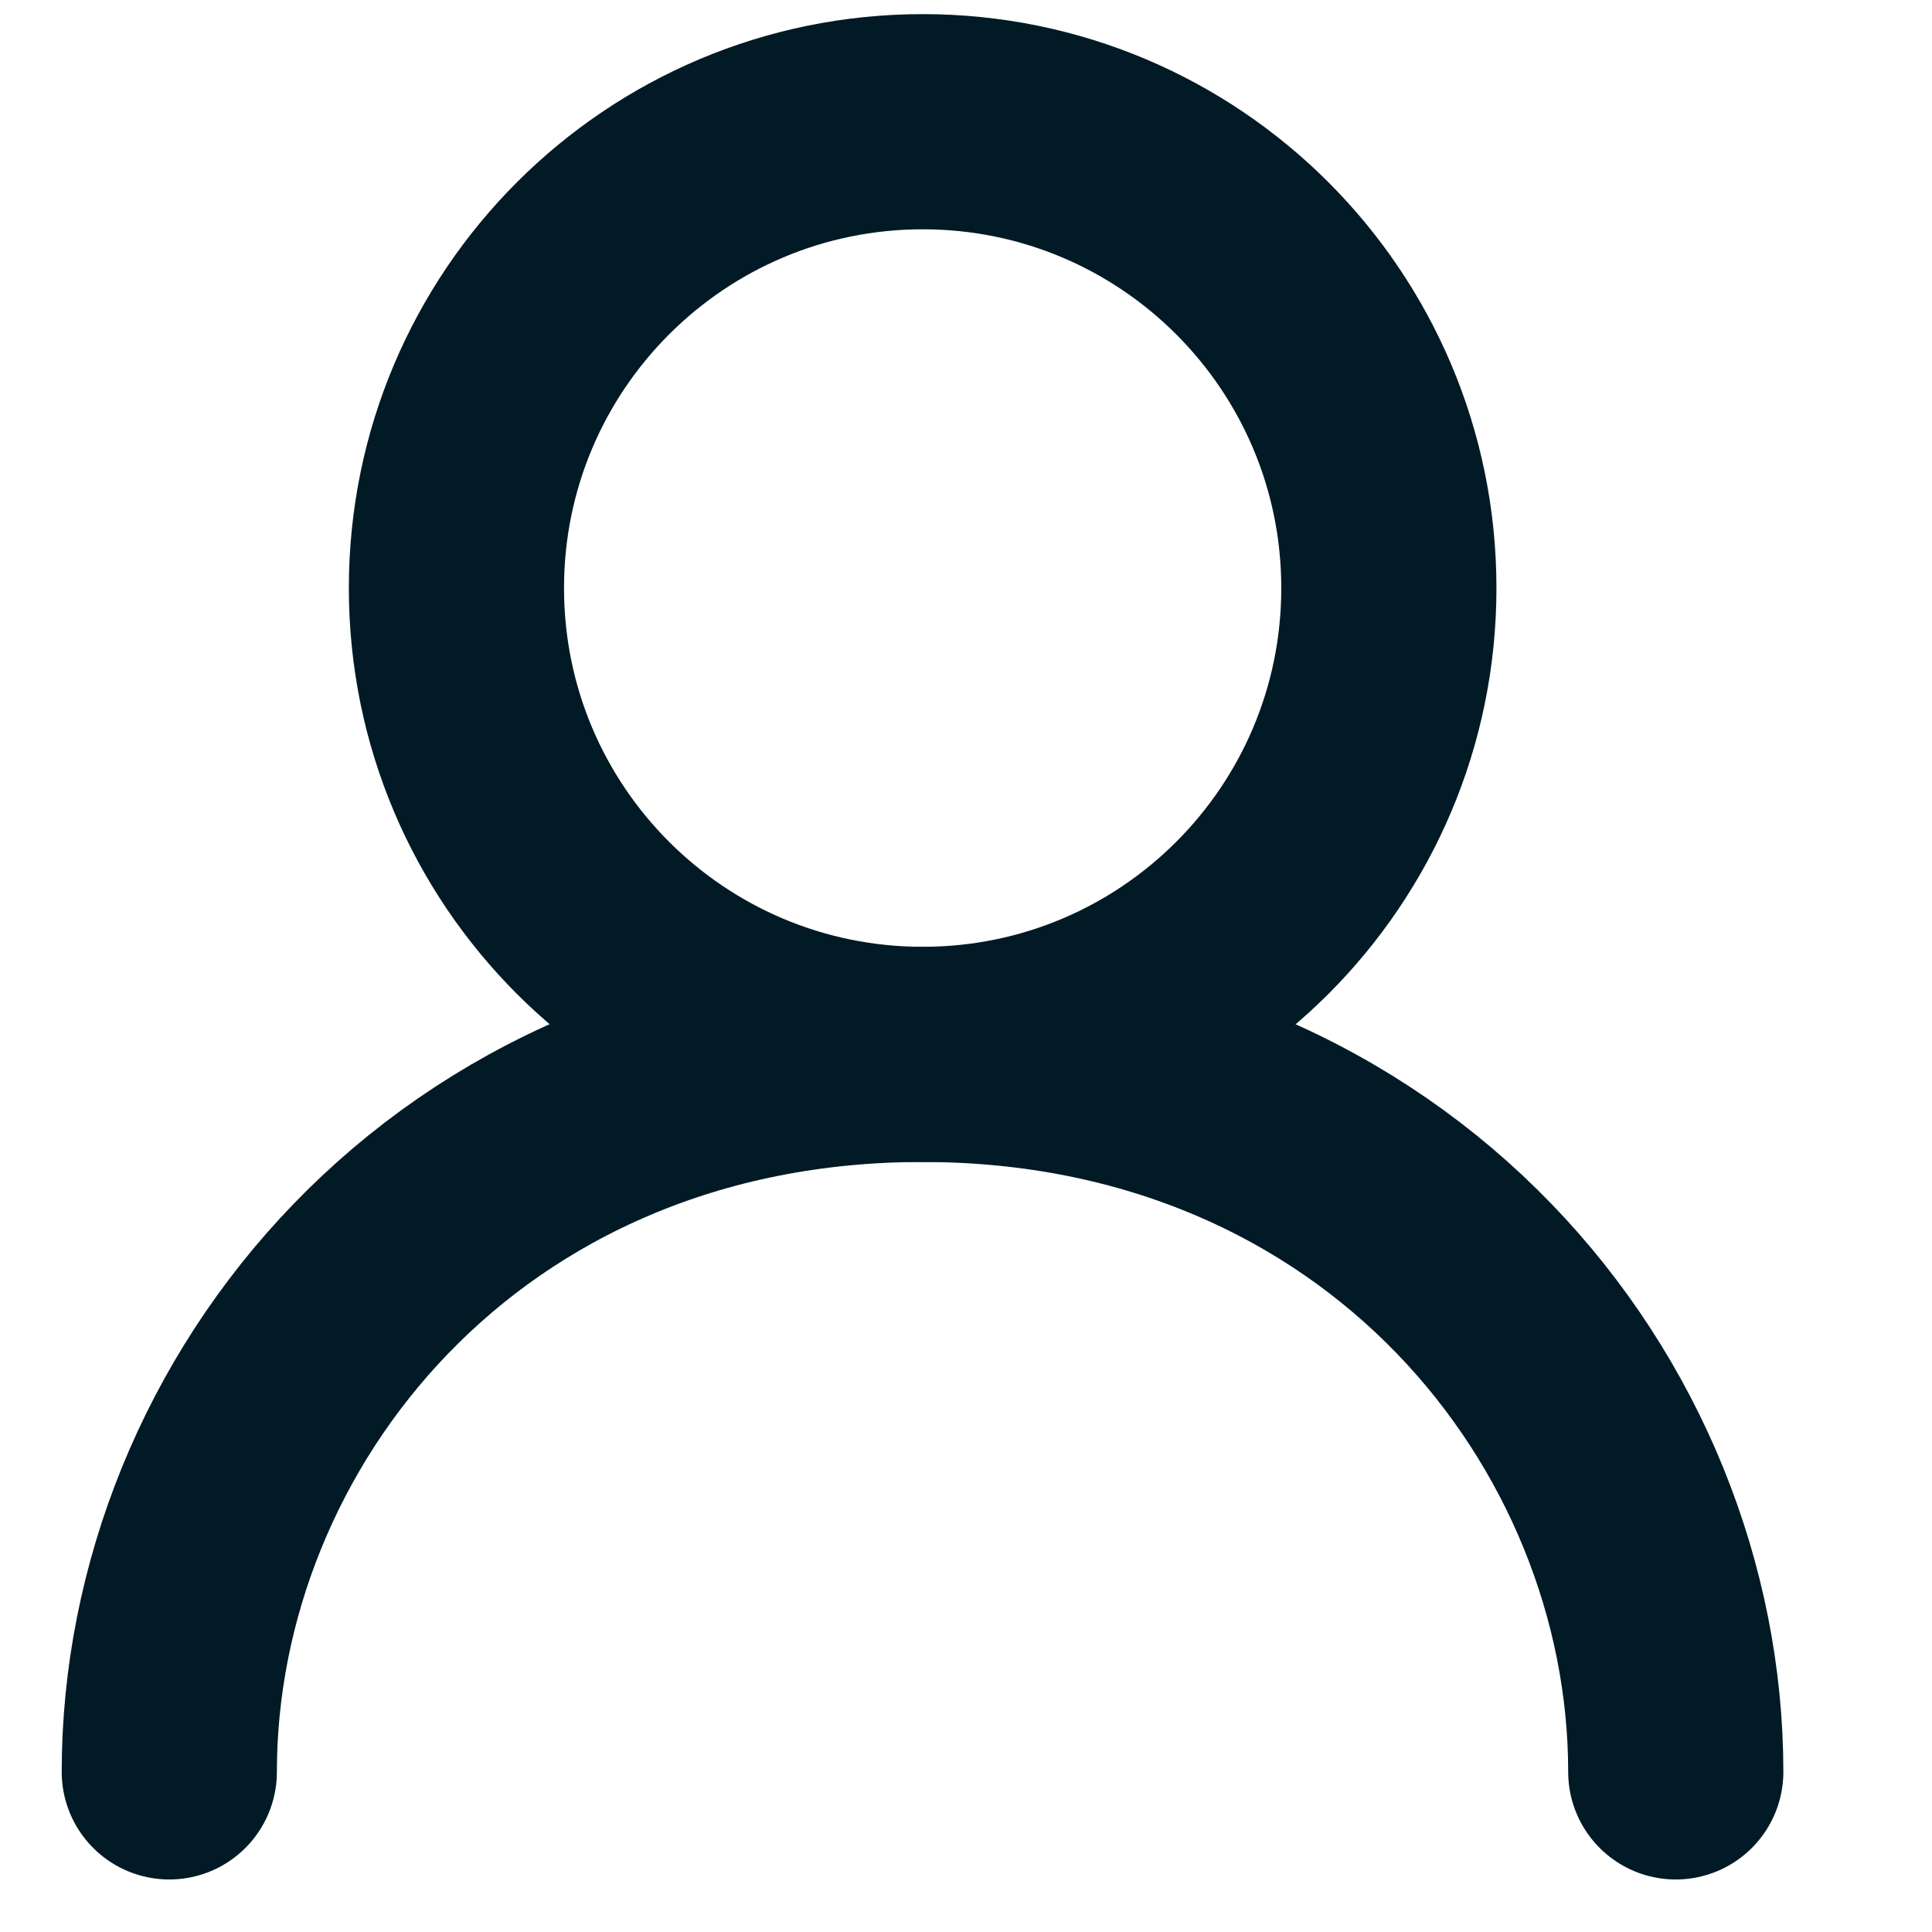
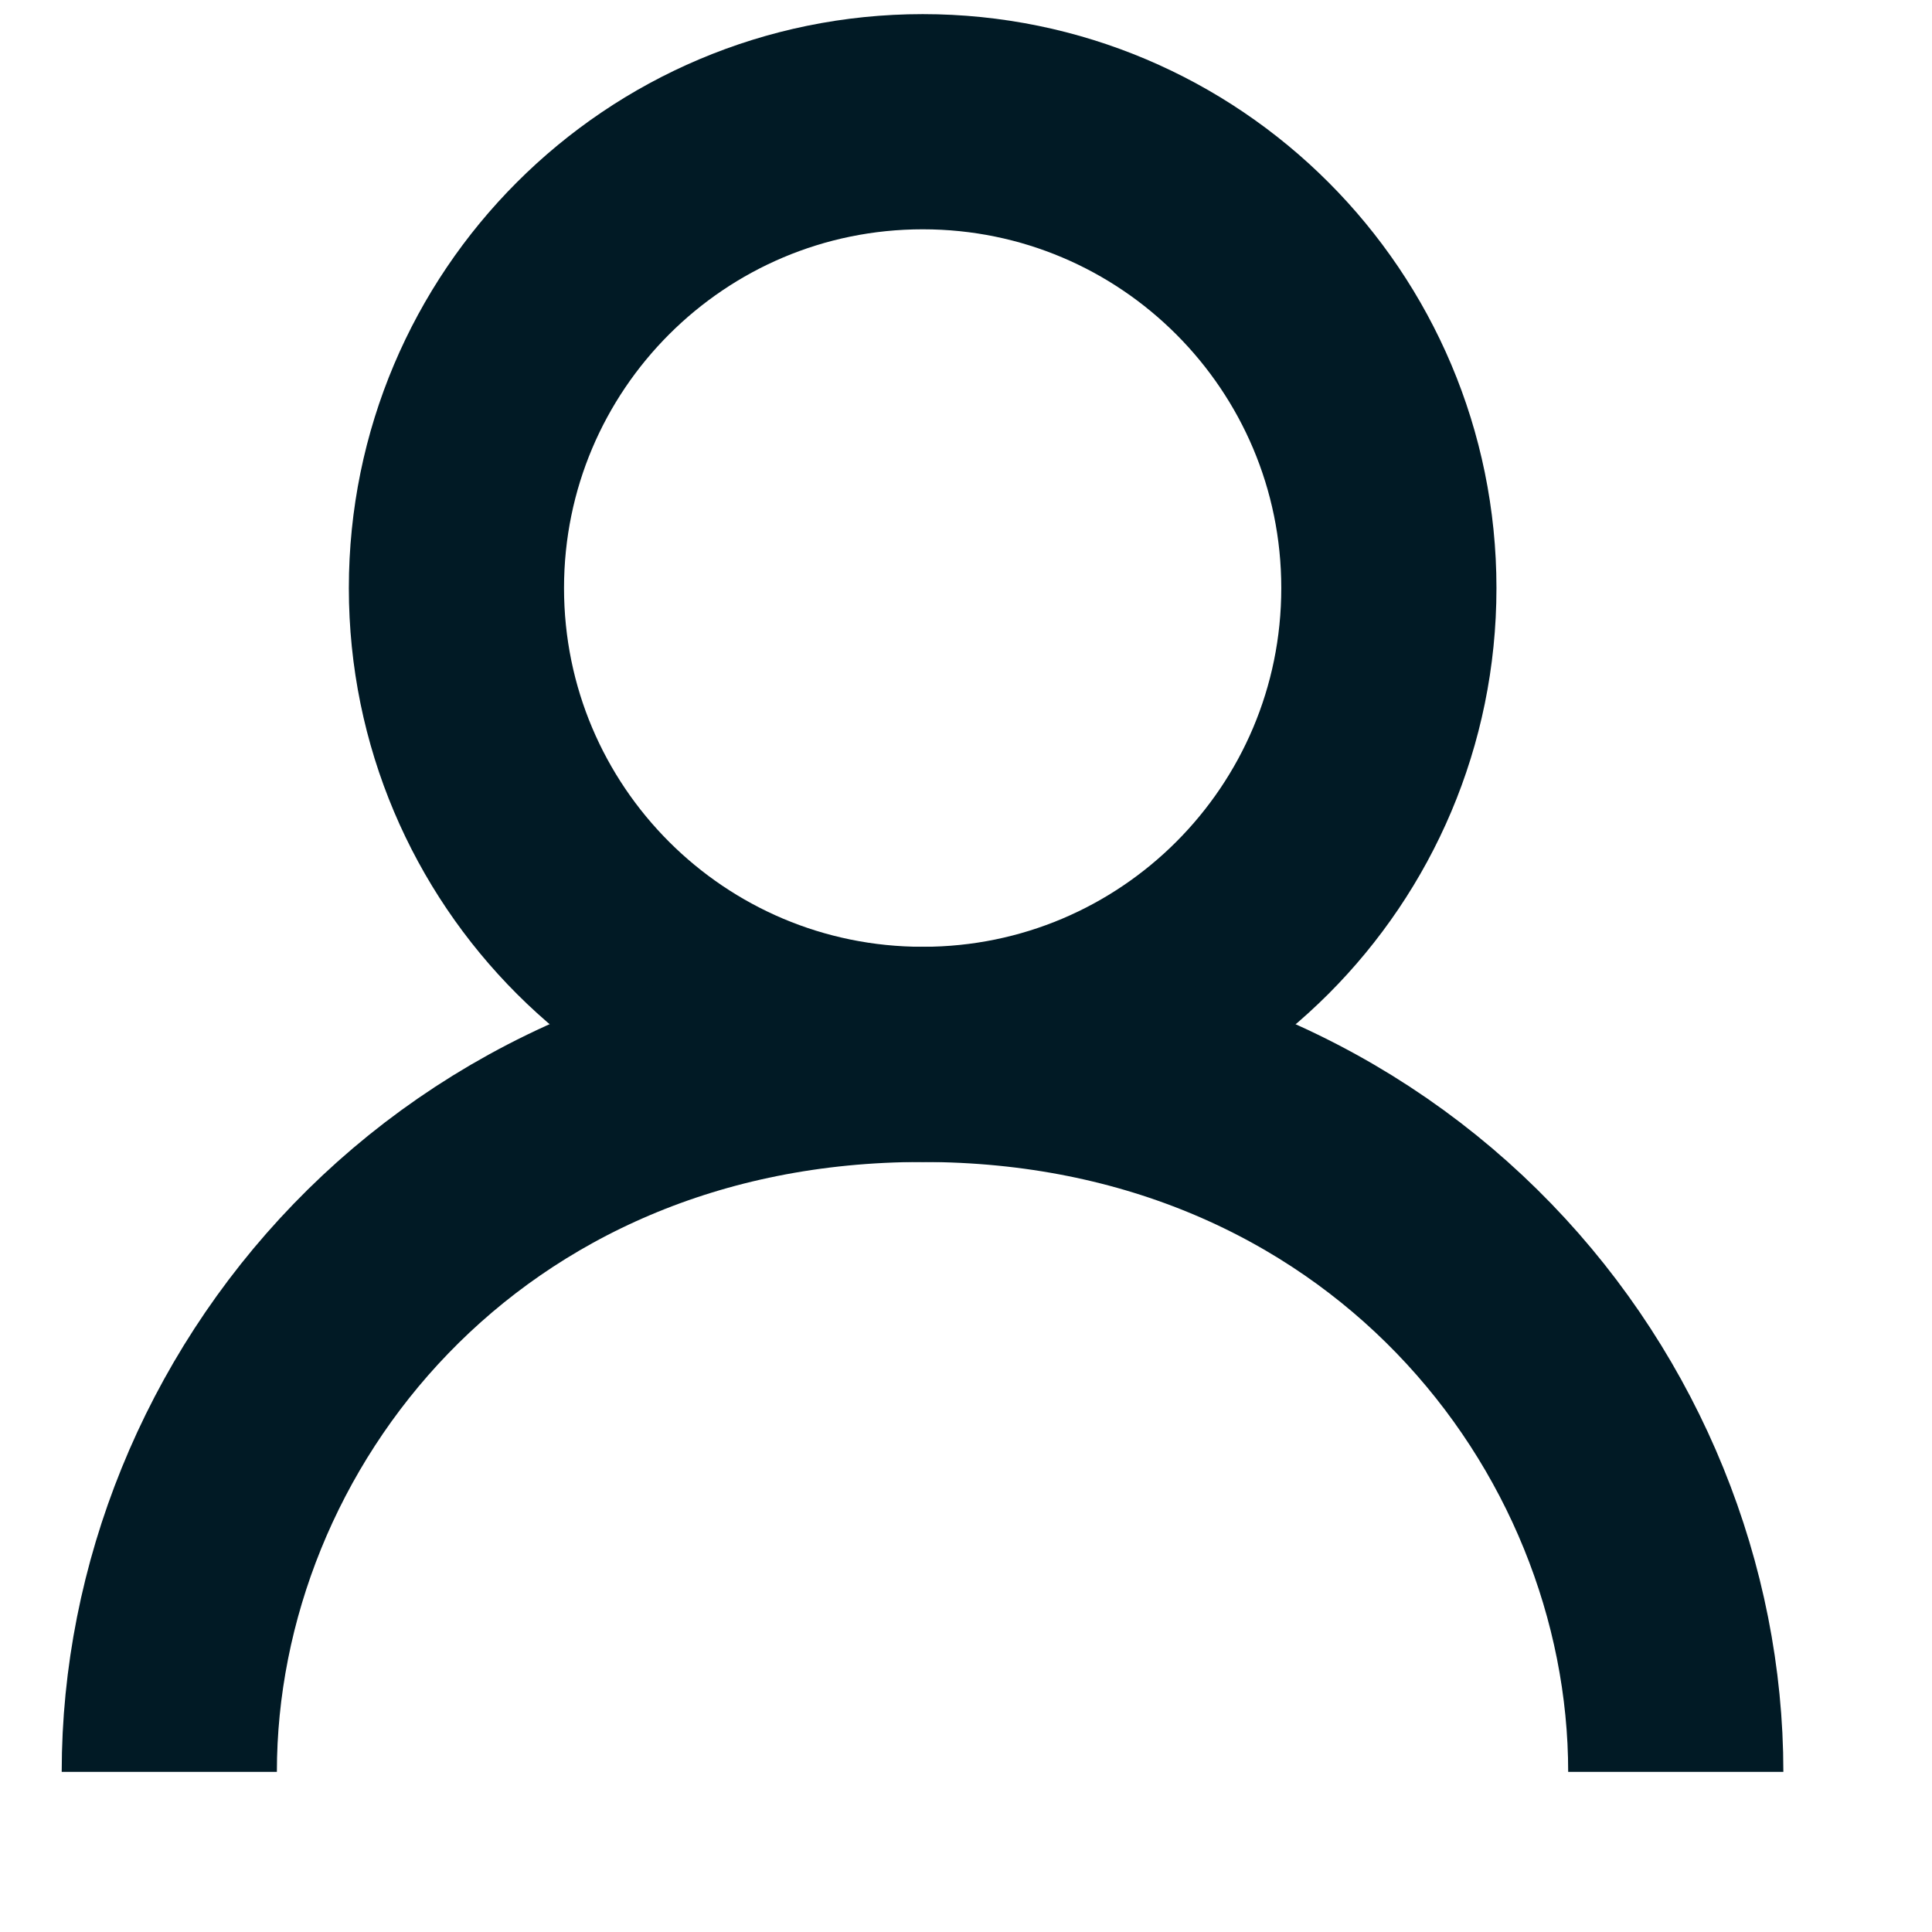
<svg xmlns="http://www.w3.org/2000/svg" width="8" height="8" viewBox="0 0 8 8" fill="none">
  <g id="Group">
-     <path id="Vector" d="M3.821 4.366C4.887 4.366 5.751 3.502 5.751 2.435C5.751 1.369 4.887 0.504 3.821 0.504C2.754 0.504 1.89 1.369 1.89 2.435C1.89 3.502 2.754 4.366 3.821 4.366Z" stroke="#011A25" stroke-width="0.891" stroke-linecap="round" stroke-linejoin="round" />
-     <path id="Vector_2" d="M0.701 7.337C0.701 5.851 1.889 4.366 3.82 4.366C5.751 4.366 6.939 5.851 6.939 7.337" stroke="#011A25" stroke-width="0.891" stroke-linecap="round" stroke-linejoin="round" />
+     <path id="Vector" d="M3.821 4.366C4.887 4.366 5.751 3.502 5.751 2.435C5.751 1.369 4.887 0.504 3.821 0.504C2.754 0.504 1.89 1.369 1.89 2.435C1.89 3.502 2.754 4.366 3.821 4.366Z" stroke="#011A25" stroke-width="0.891" strokeLinecap="round" stroke-linejoin="round" />
+     <path id="Vector_2" d="M0.701 7.337C0.701 5.851 1.889 4.366 3.82 4.366C5.751 4.366 6.939 5.851 6.939 7.337" stroke="#011A25" stroke-width="0.891" strokeLinecap="round" stroke-linejoin="round" />
  </g>
</svg>
